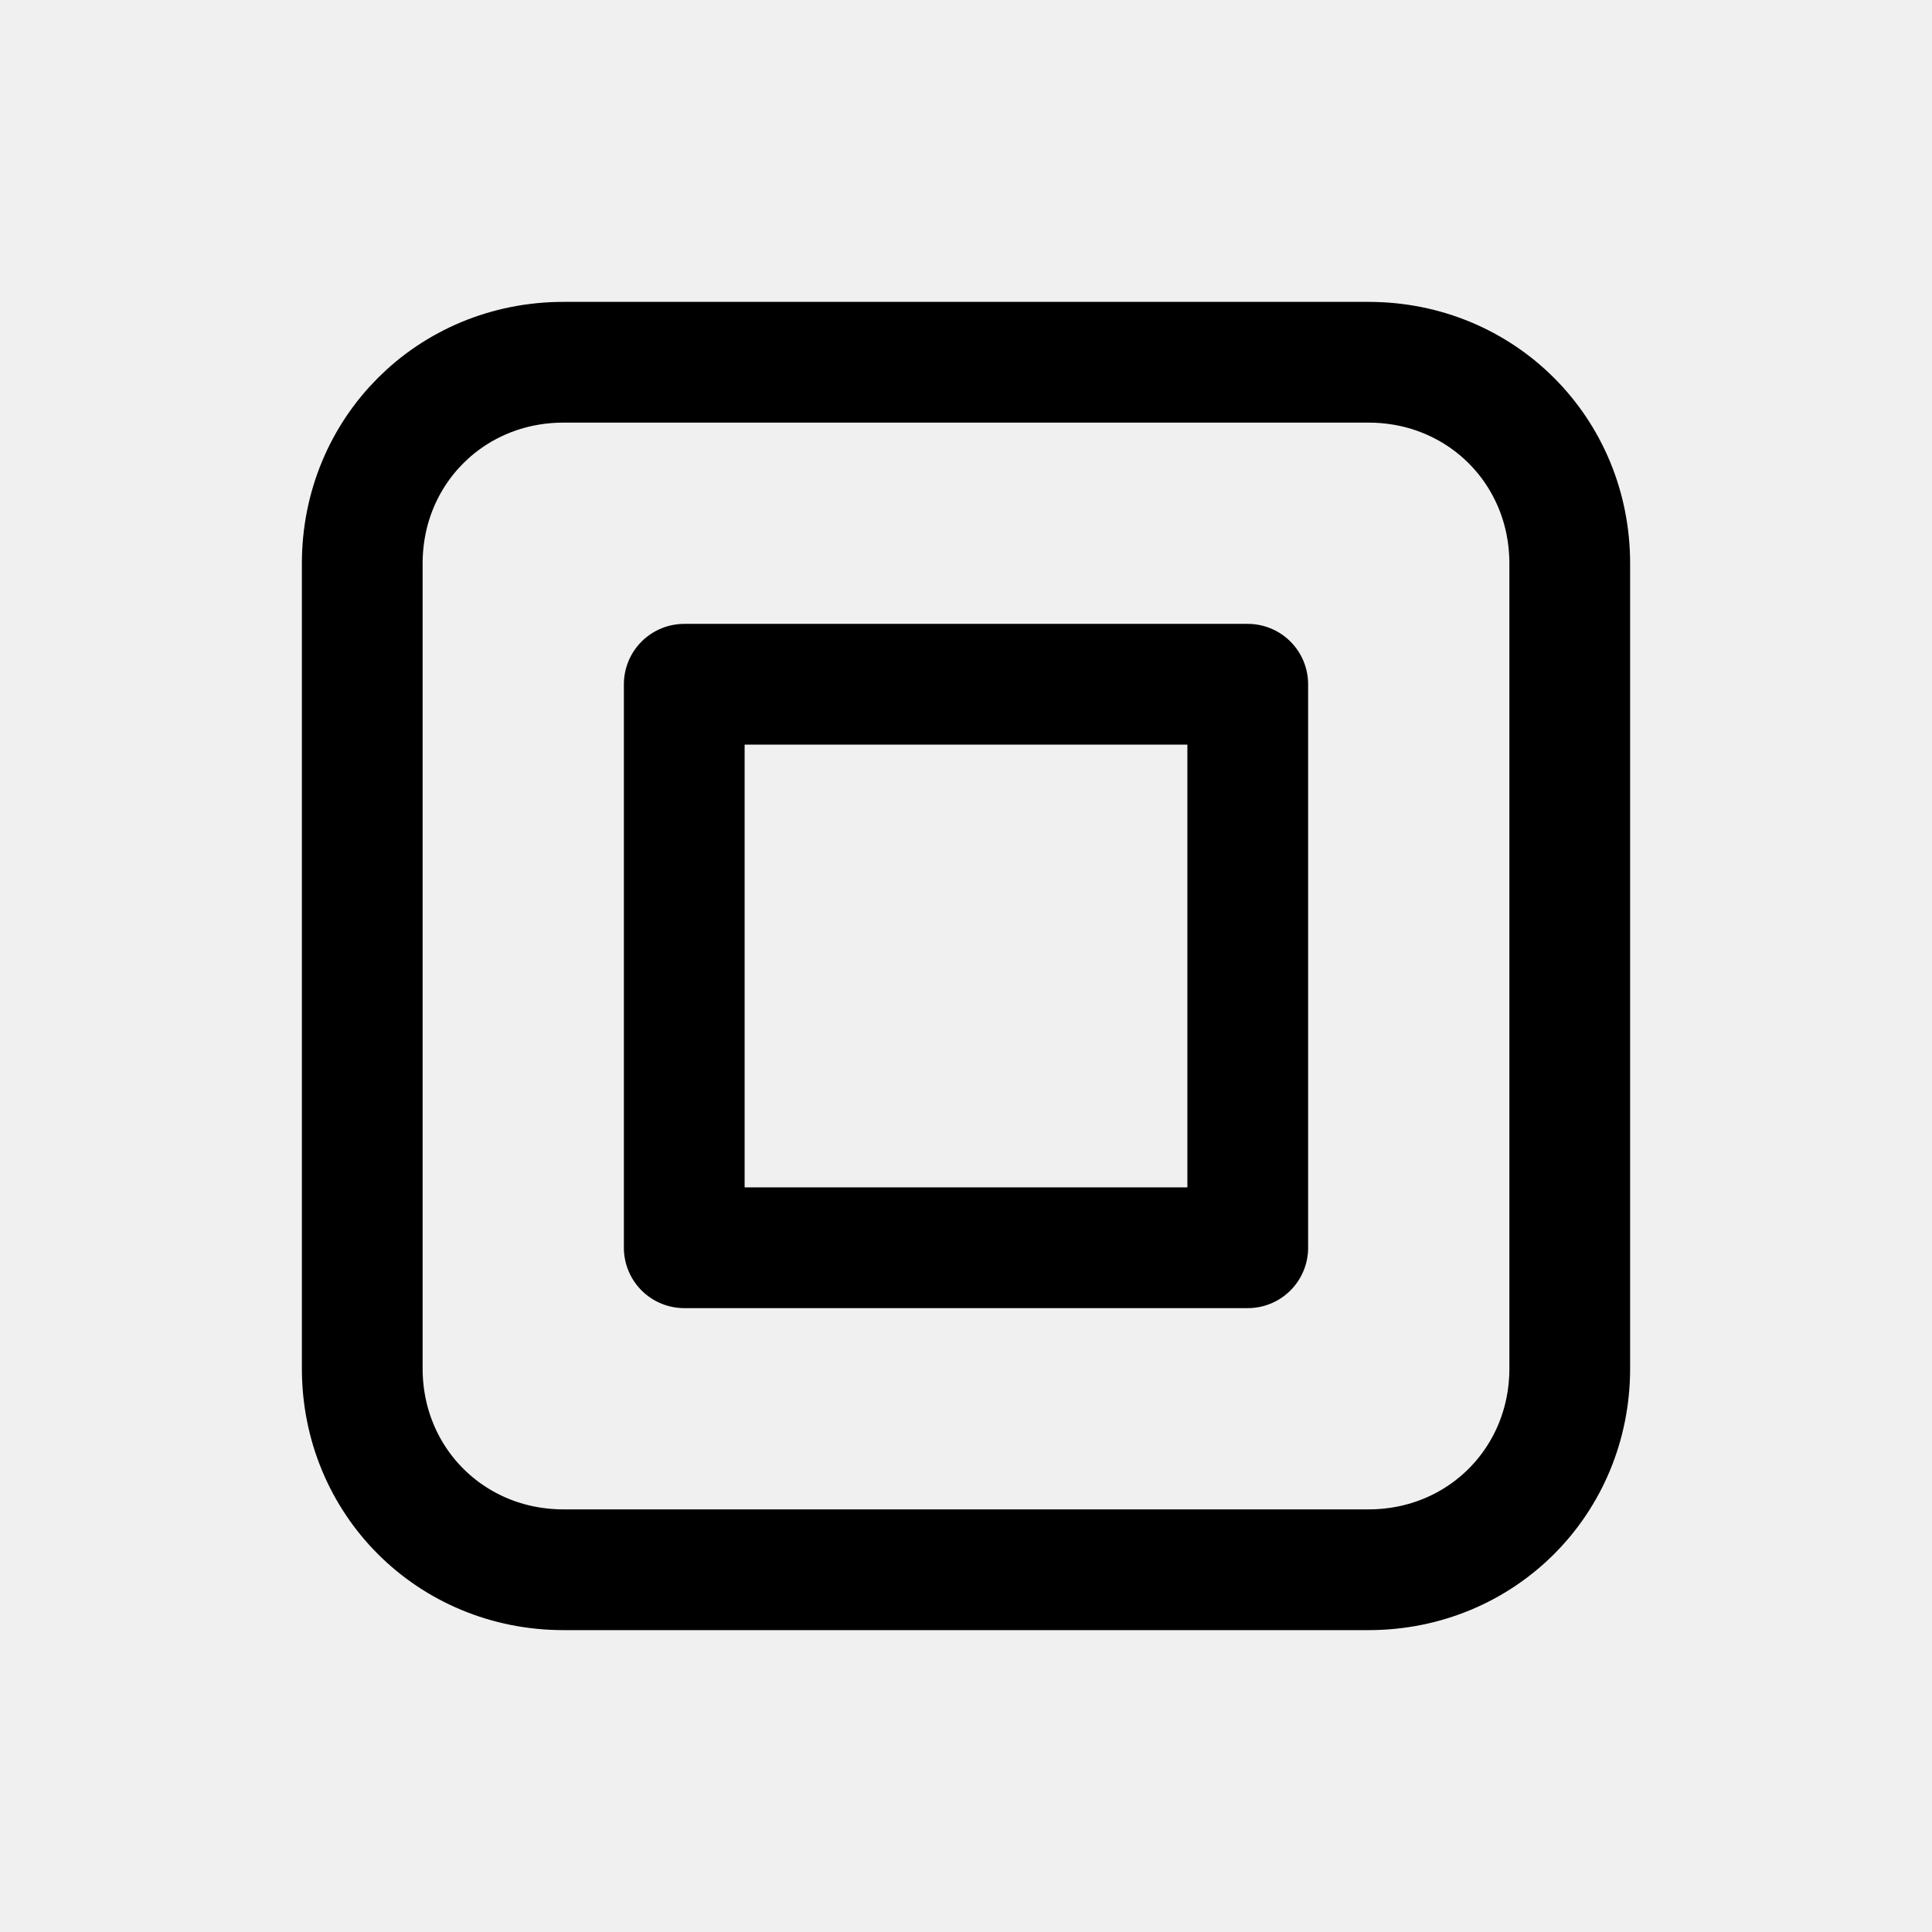
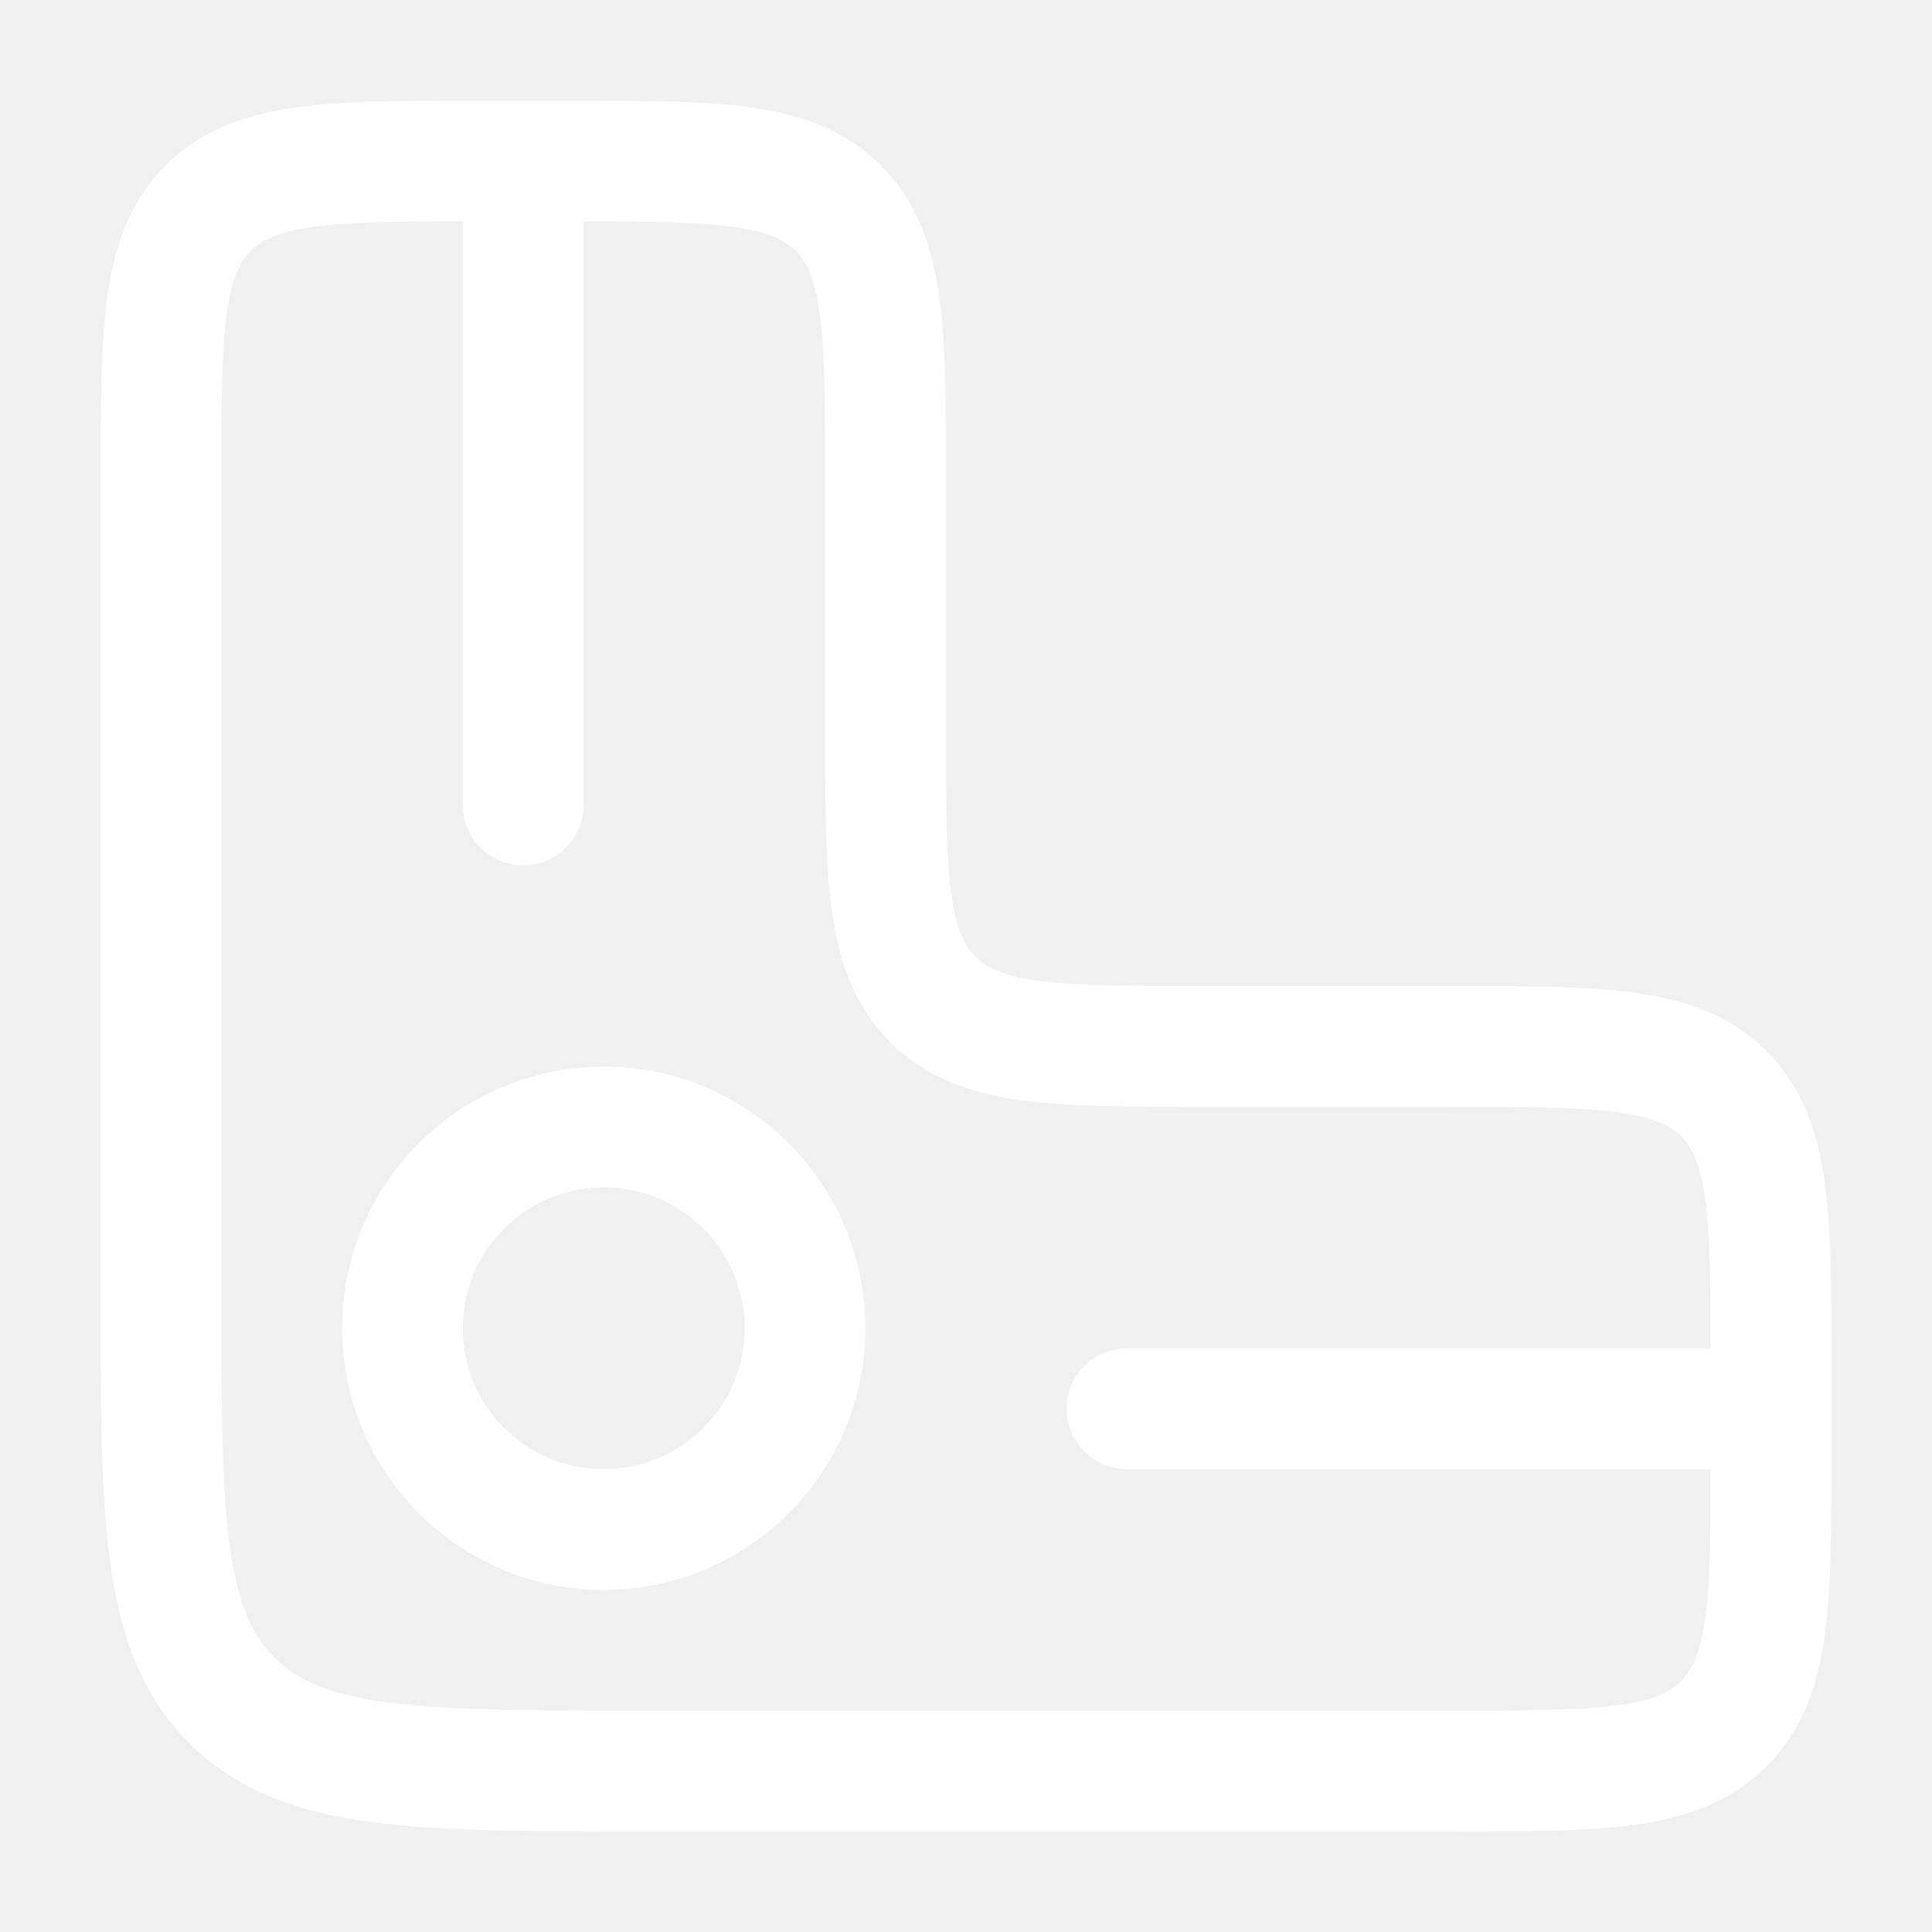
- <svg xmlns="http://www.w3.org/2000/svg" viewBox="0 0 24 24" fill="none" stroke="currentColor" stroke-width="1.5" stroke-linecap="round" stroke-linejoin="round">
-   <path d="M4.5 7 C4.5 5.6 5.6 4.5 7 4.5 H17 C18.4 4.5 19.5 5.6 19.5 7 V17 C19.5 18.4 18.4 19.5 17 19.5 H7 C5.6 19.5 4.5 18.4 4.5 17 Z" />
-   <path d="M8.5 8.5 H15.5 V15.5 H8.5 Z" />
+ <svg xmlns="http://www.w3.org/2000/svg" width="24" height="24" viewBox="0 0 24 24" fill="none">
+   <path d="M8 22L18 22C19.886 22 20.828 22 21.414 21.414C22 20.828 22 19.886 22 18L22 17C22 15.114 22 14.172 21.414 13.586C20.828 13 19.886 13 18 13L15 13C13.114 13 12.172 13 11.586 12.414C11 11.828 11 10.886 11 9L11 6C11 4.114 11 3.172 10.414 2.586C9.828 2 8.886 2 7 2L6 2C4.114 2 3.172 2 2.586 2.586C2 3.172 2 4.114 2 6L2 16C2 18.828 2 20.243 2.879 21.121C3.757 22 5.172 22 8 22Z" stroke="white" stroke-width="1.5" stroke-linecap="round" stroke-linejoin="round" />
+   <path d="M10 16.5C10 17.881 8.881 19 7.5 19C6.119 19 5 17.881 5 16.5C5 15.119 6.119 14 7.5 14C8.881 14 10 15.119 10 16.5Z" stroke="white" stroke-width="1.5" stroke-linecap="round" stroke-linejoin="round" />
+   <path d="M6.5 10L6.5 2" stroke="white" stroke-width="1.5" stroke-linecap="round" stroke-linejoin="round" />
+   <path d="M14 17.5L22 17.5" stroke="white" stroke-width="1.5" stroke-linecap="round" stroke-linejoin="round" />
</svg>
